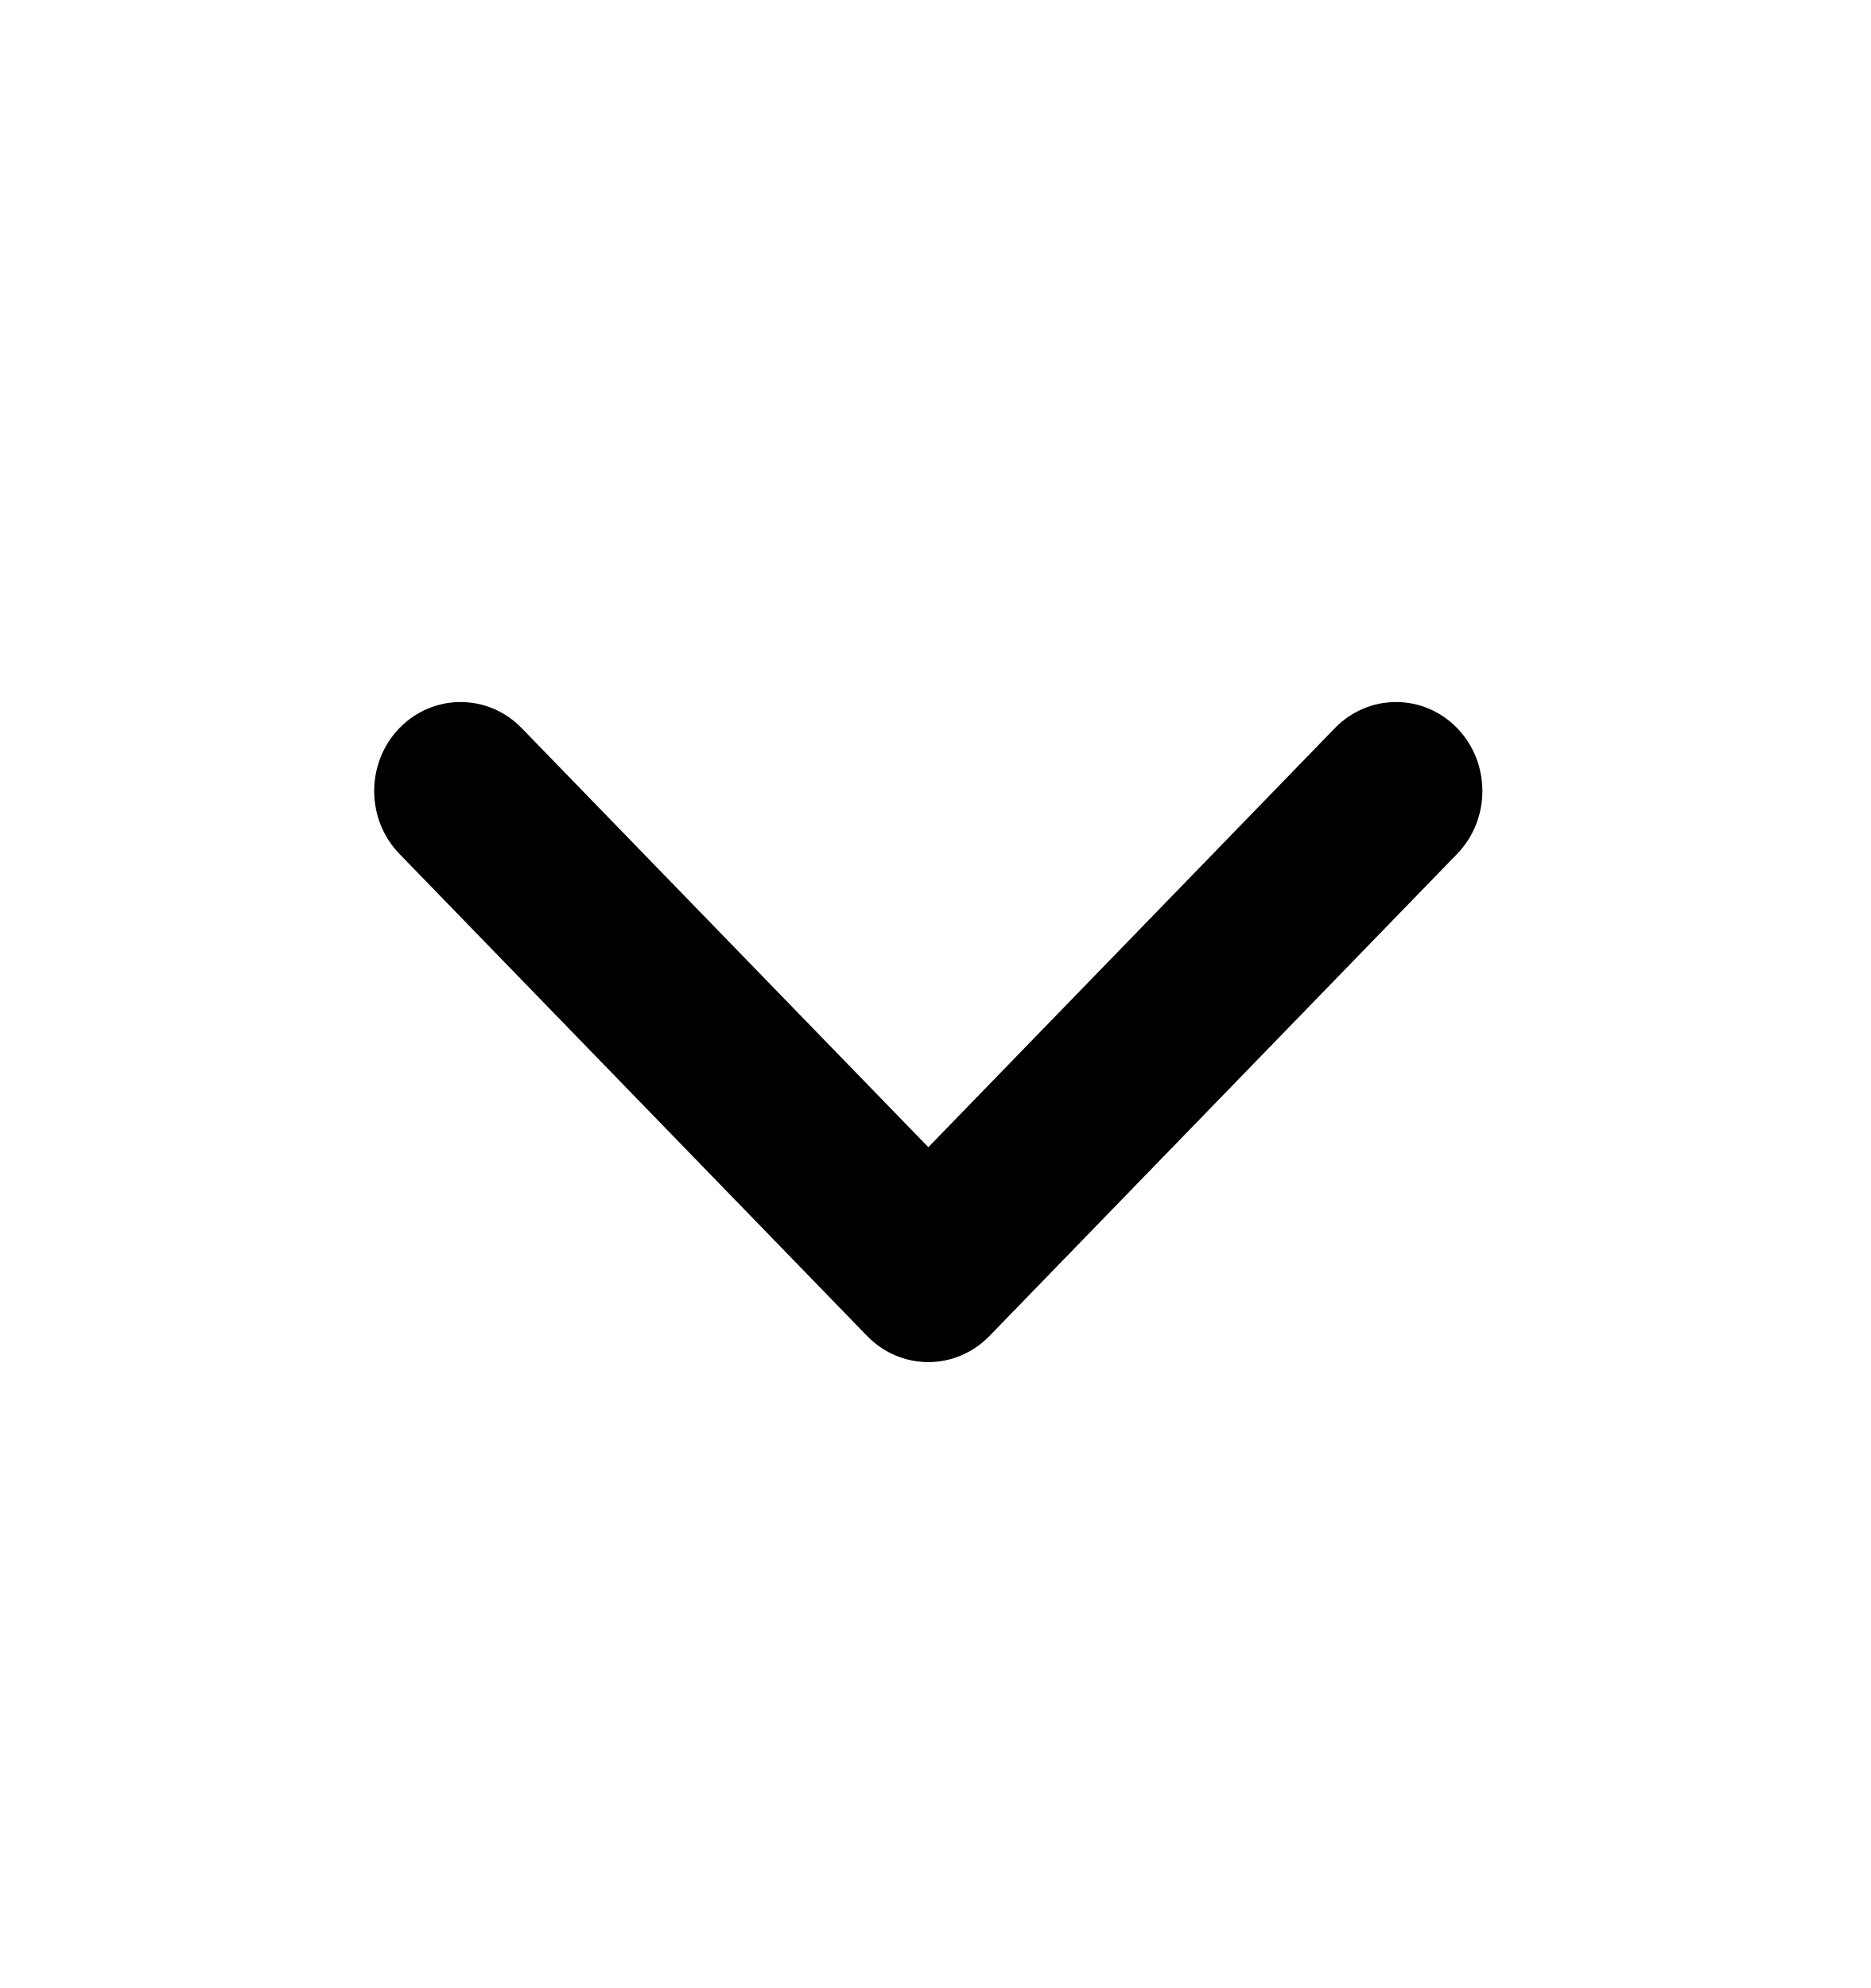
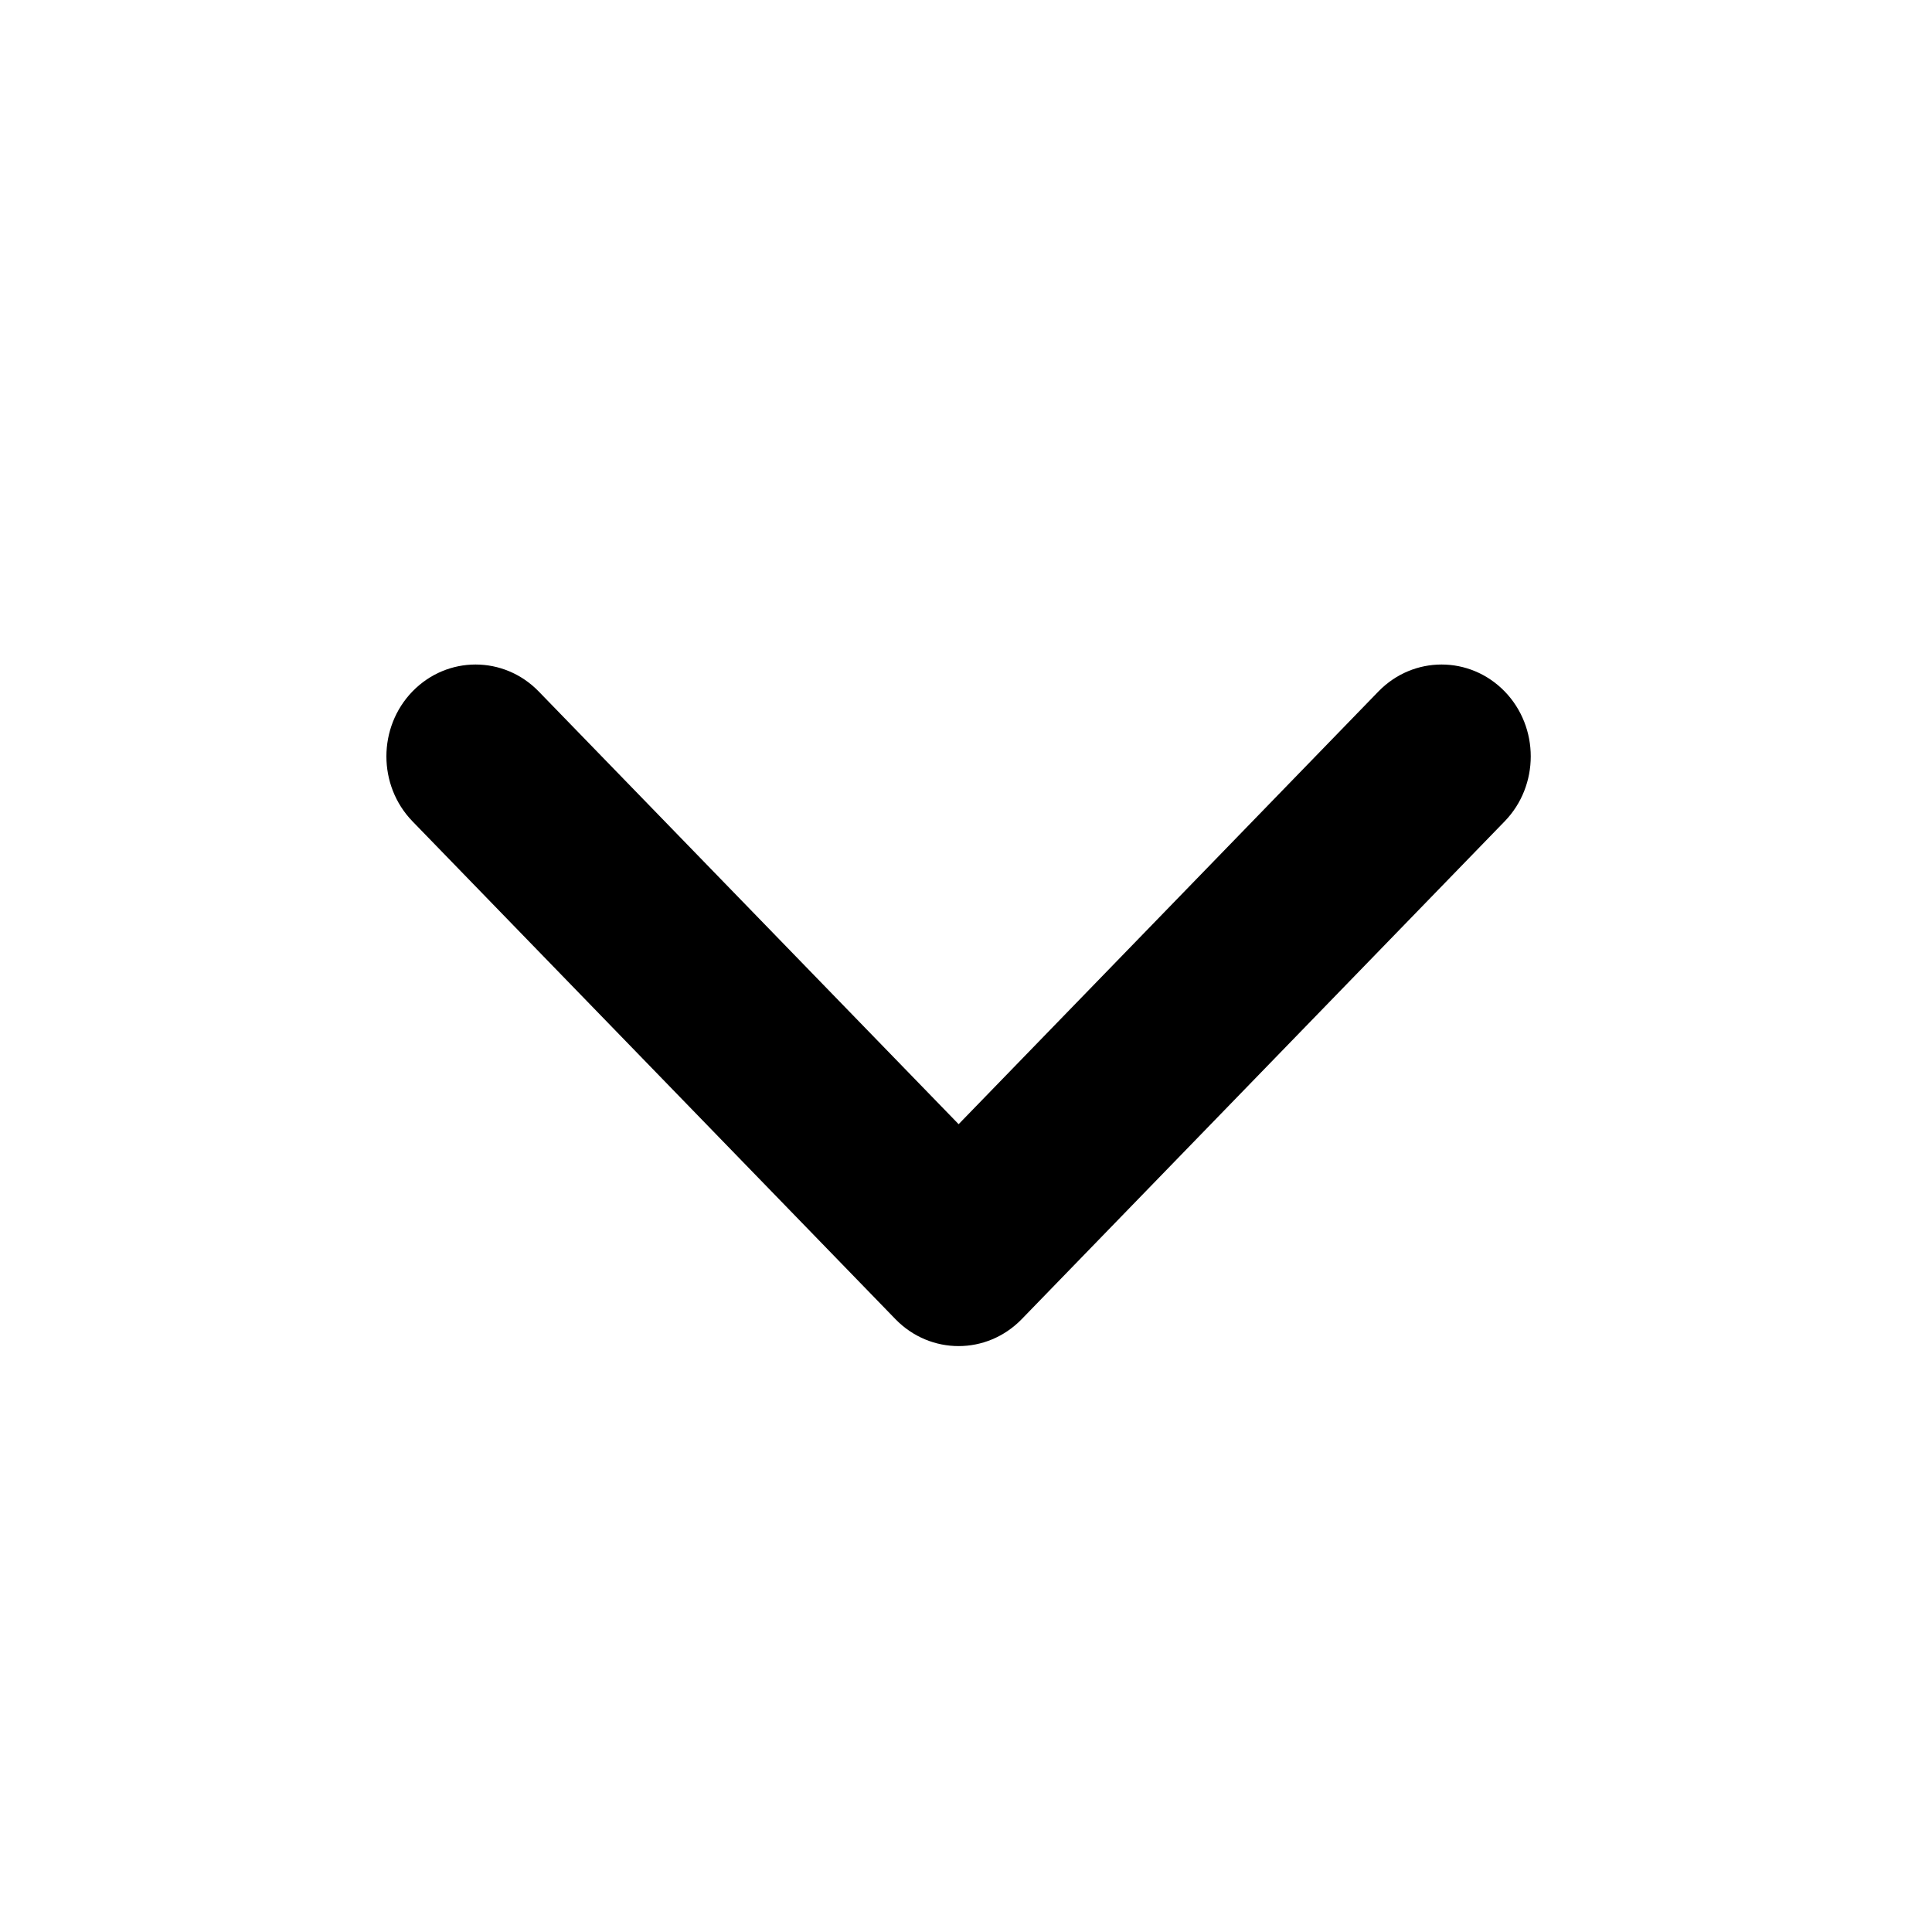
- <svg xmlns="http://www.w3.org/2000/svg" width="16" height="17" viewBox="0 0 16 16" fill="currentColor">
+ <svg xmlns="http://www.w3.org/2000/svg" width="16" height="16" viewBox="0 0 16 16" fill="currentColor">
  <path fill-rule="evenodd" clip-rule="evenodd" d="M3.416 6.802L7.416 10.925C7.705 11.222 8.172 11.222 8.461 10.925L12.461 6.802C12.749 6.505 12.749 6.023 12.461 5.726C12.172 5.429 11.705 5.429 11.416 5.726L7.939 9.31L4.461 5.726C4.172 5.429 3.705 5.429 3.416 5.726C3.128 6.023 3.128 6.505 3.416 6.802Z" fill="currentColor" />
</svg>
